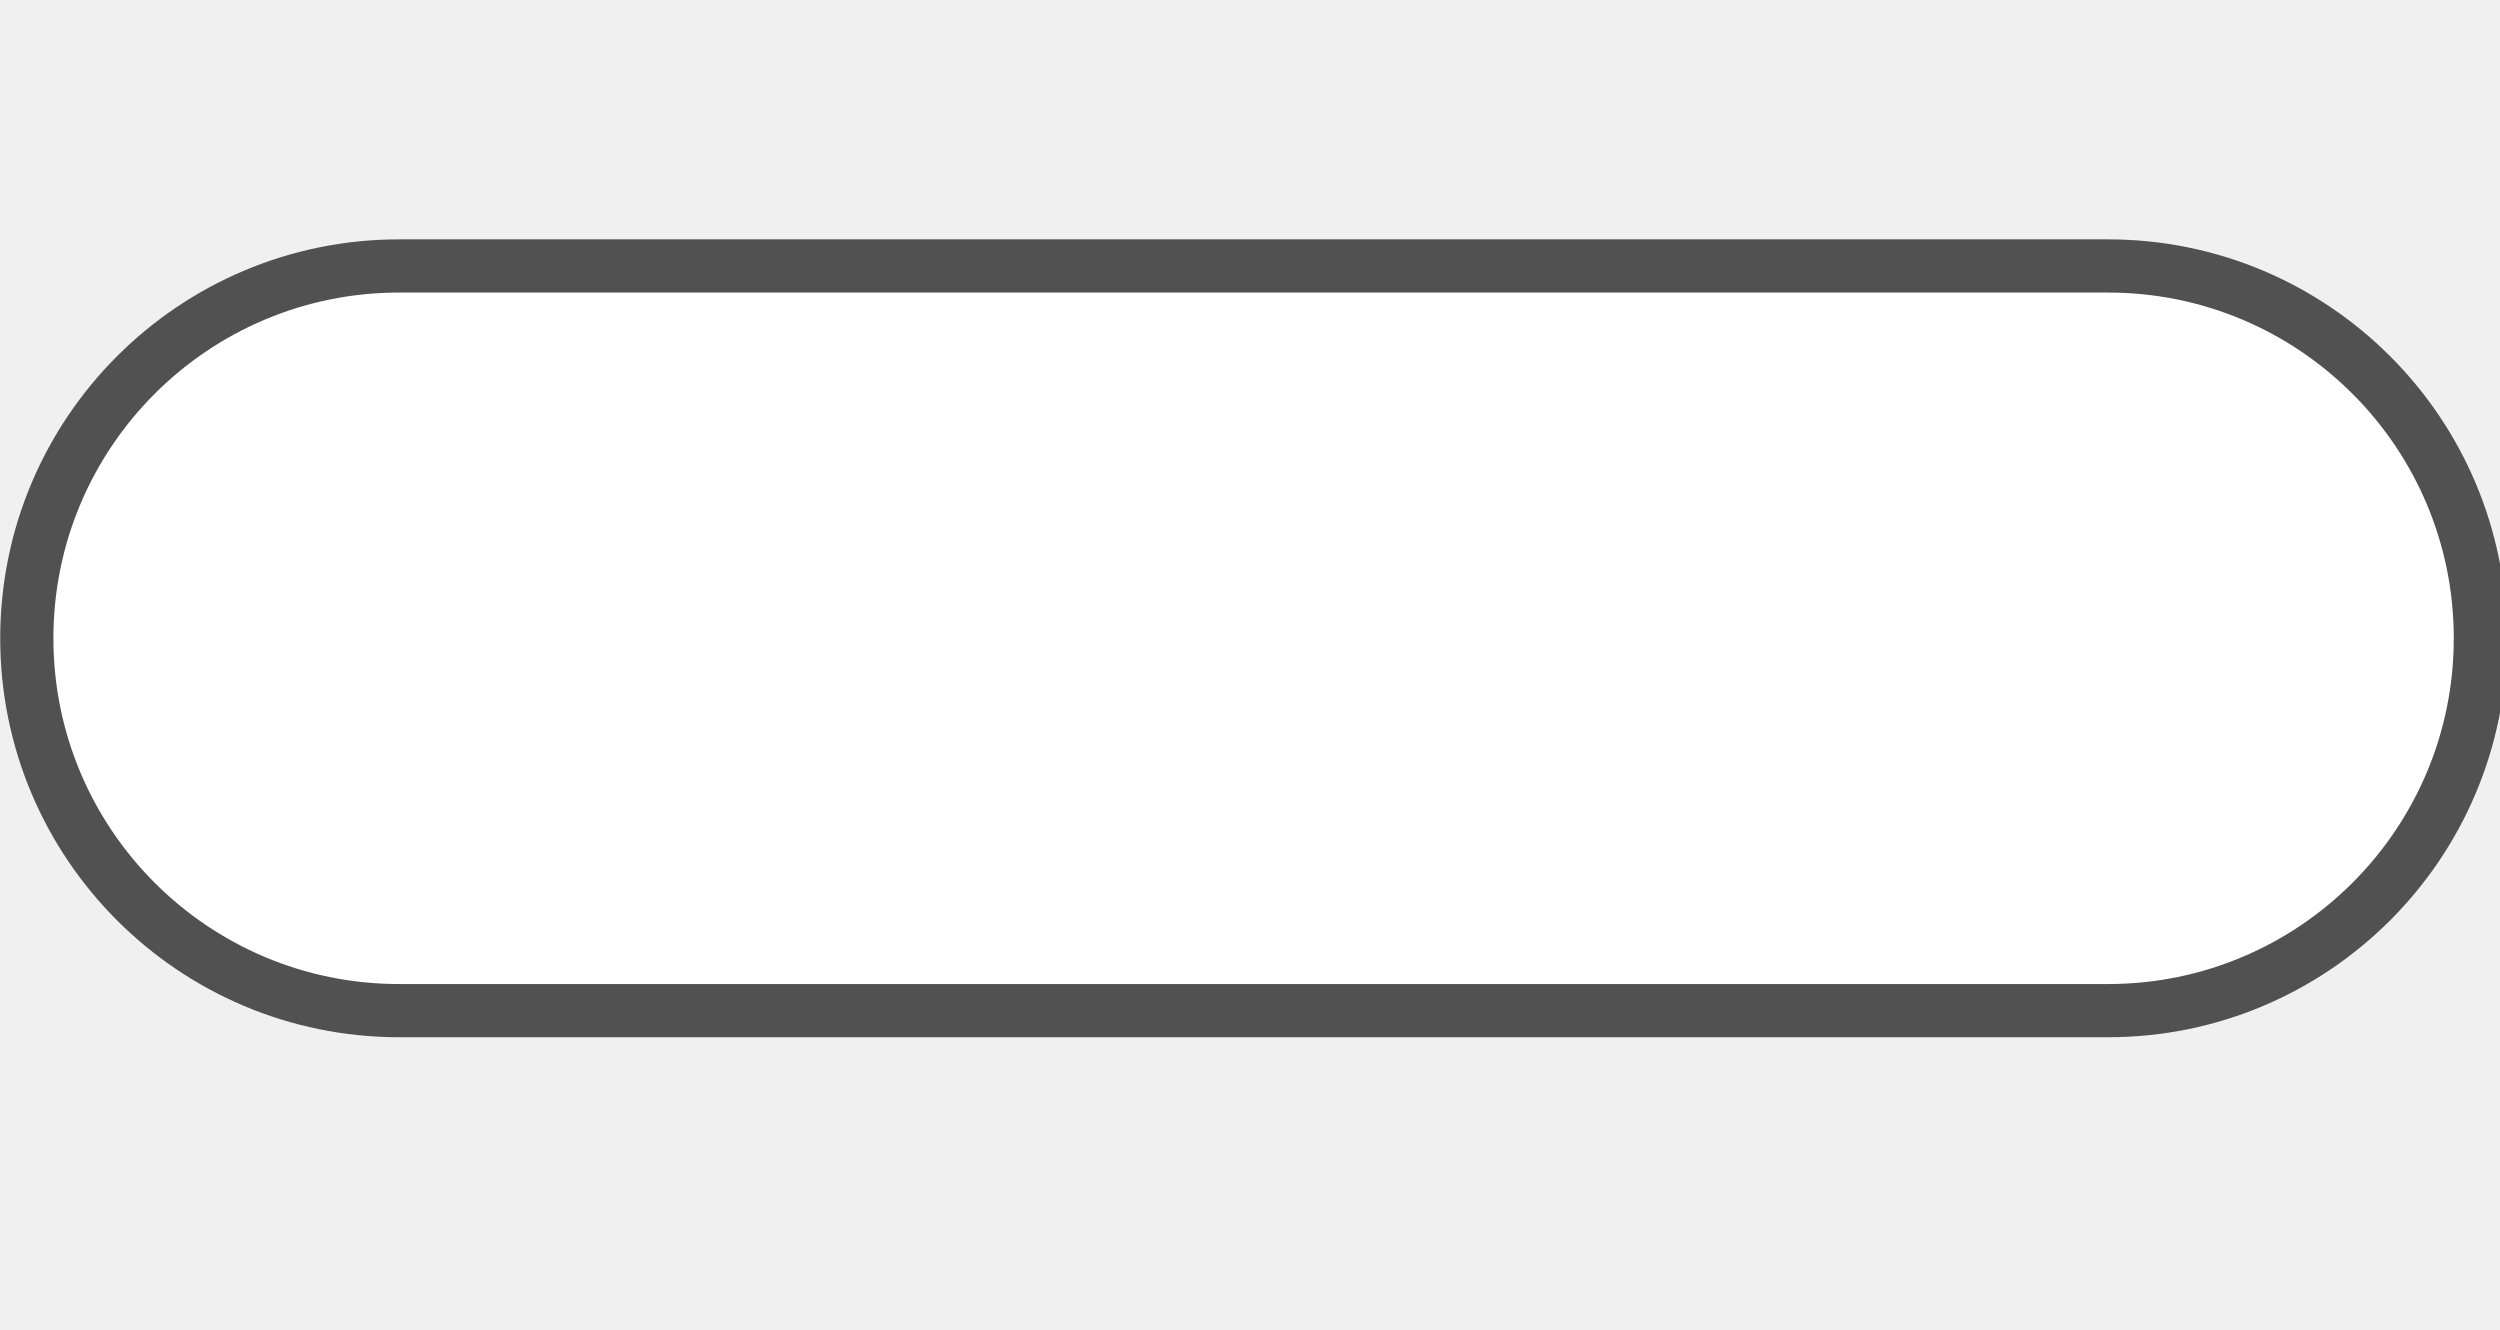
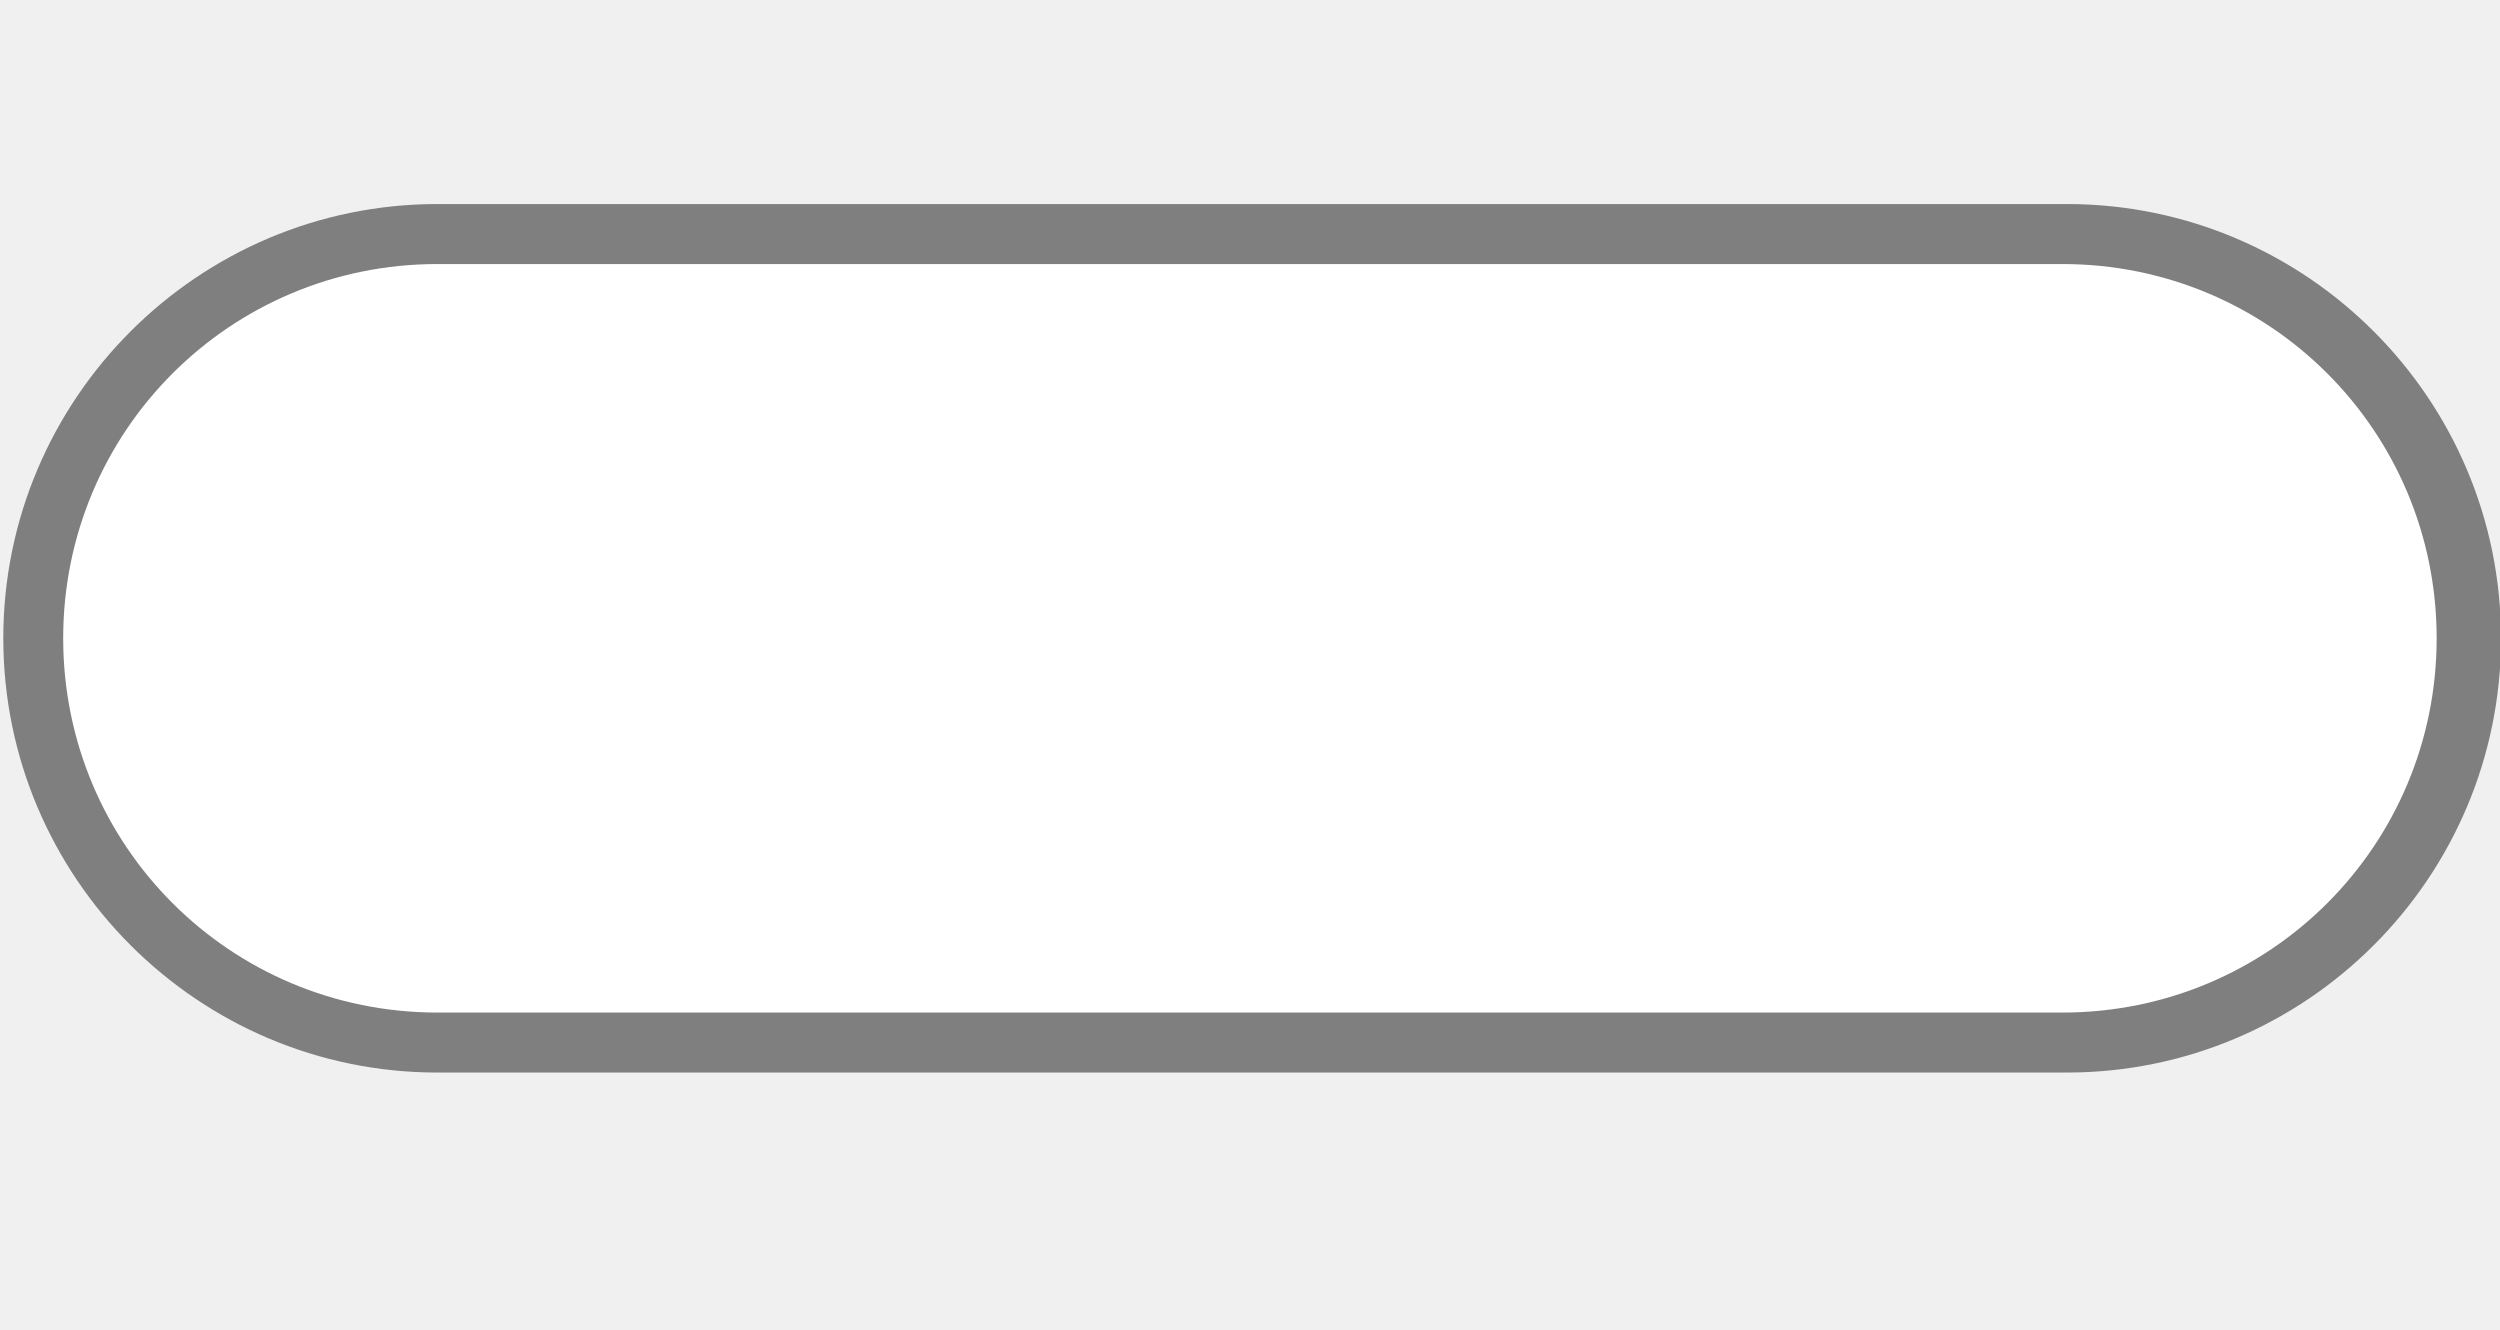
<svg xmlns="http://www.w3.org/2000/svg" version="1.1" id="Слой_1" x="0px" y="0px" width="47" height="25" viewBox="0 0 47 25" enable-background="new 0 0 17.143 17.17" xml:space="preserve">
  <defs id="defs11" />
-   <rect style="color:#000000;clip-rule:evenodd;display:inline;overflow:visible;visibility:visible;opacity:1;isolation:auto;mix-blend-mode:normal;color-interpolation:sRGB;color-interpolation-filters:linearRGB;solid-color:#000000;solid-opacity:1;fill:#ffffff;fill-opacity:1;fill-rule:evenodd;stroke:#515151;stroke-width:1;stroke-linecap:butt;stroke-linejoin:miter;stroke-miterlimit:4;stroke-dasharray:none;stroke-dashoffset:0;stroke-opacity:1;marker:none;color-rendering:auto;image-rendering:auto;shape-rendering:auto;text-rendering:auto;enable-background:accumulate" id="rect4135" width="46.127" height="14" x="0.504" y="5" ry="7" />
+   <path style="color:#000000;clip-rule:evenodd;display:inline;overflow:visible;visibility:visible;opacity:0.708;isolation:auto;mix-blend-mode:normal;color-interpolation:sRGB;color-interpolation-filters:linearRGB;solid-color:#000000;solid-opacity:1;fill:#515151;fill-opacity:1;fill-rule:evenodd;stroke:none;stroke-width:0.778;stroke-linecap:butt;stroke-linejoin:miter;stroke-miterlimit:4;stroke-dasharray:none;stroke-dashoffset:0;stroke-opacity:1;marker:none;color-rendering:auto;image-rendering:auto;shape-rendering:auto;text-rendering:auto;enable-background:accumulate" d="m 8.224,3.836 c -4.502,0 -8.162,3.663 -8.162,8.164 0,4.501 3.66,8.164 8.162,8.164 l 30.633,0 c 4.502,0 8.162,-3.663 8.162,-8.164 0,-4.501 -3.66,-8.164 -8.162,-8.164 z" id="path4198" />
+   <path style="color:#000000;clip-rule:evenodd;display:inline;overflow:visible;visibility:visible;opacity:1;isolation:auto;mix-blend-mode:normal;color-interpolation:sRGB;color-interpolation-filters:linearRGB;solid-color:#000000;solid-opacity:1;fill:#ffffff;fill-opacity:1;fill-rule:evenodd;stroke:none;stroke-width:1;stroke-linecap:butt;stroke-linejoin:miter;stroke-miterlimit:4;stroke-dasharray:none;stroke-dashoffset:0;stroke-opacity:1;marker:none;color-rendering:auto;image-rendering:auto;shape-rendering:auto;text-rendering:auto;enable-background:accumulate" d="m 8.224,4.964 30.549,0 c 3.898,0 7.036,3.138 7.036,7.036 0,3.898 -3.138,7.036 -7.036,7.036 l -30.549,0 c -3.898,0 -7.036,-3.138 -7.036,-7.036 0,-3.898 3.138,-7.036 7.036,-7.036 z" id="rect4135-8" />
</svg>
